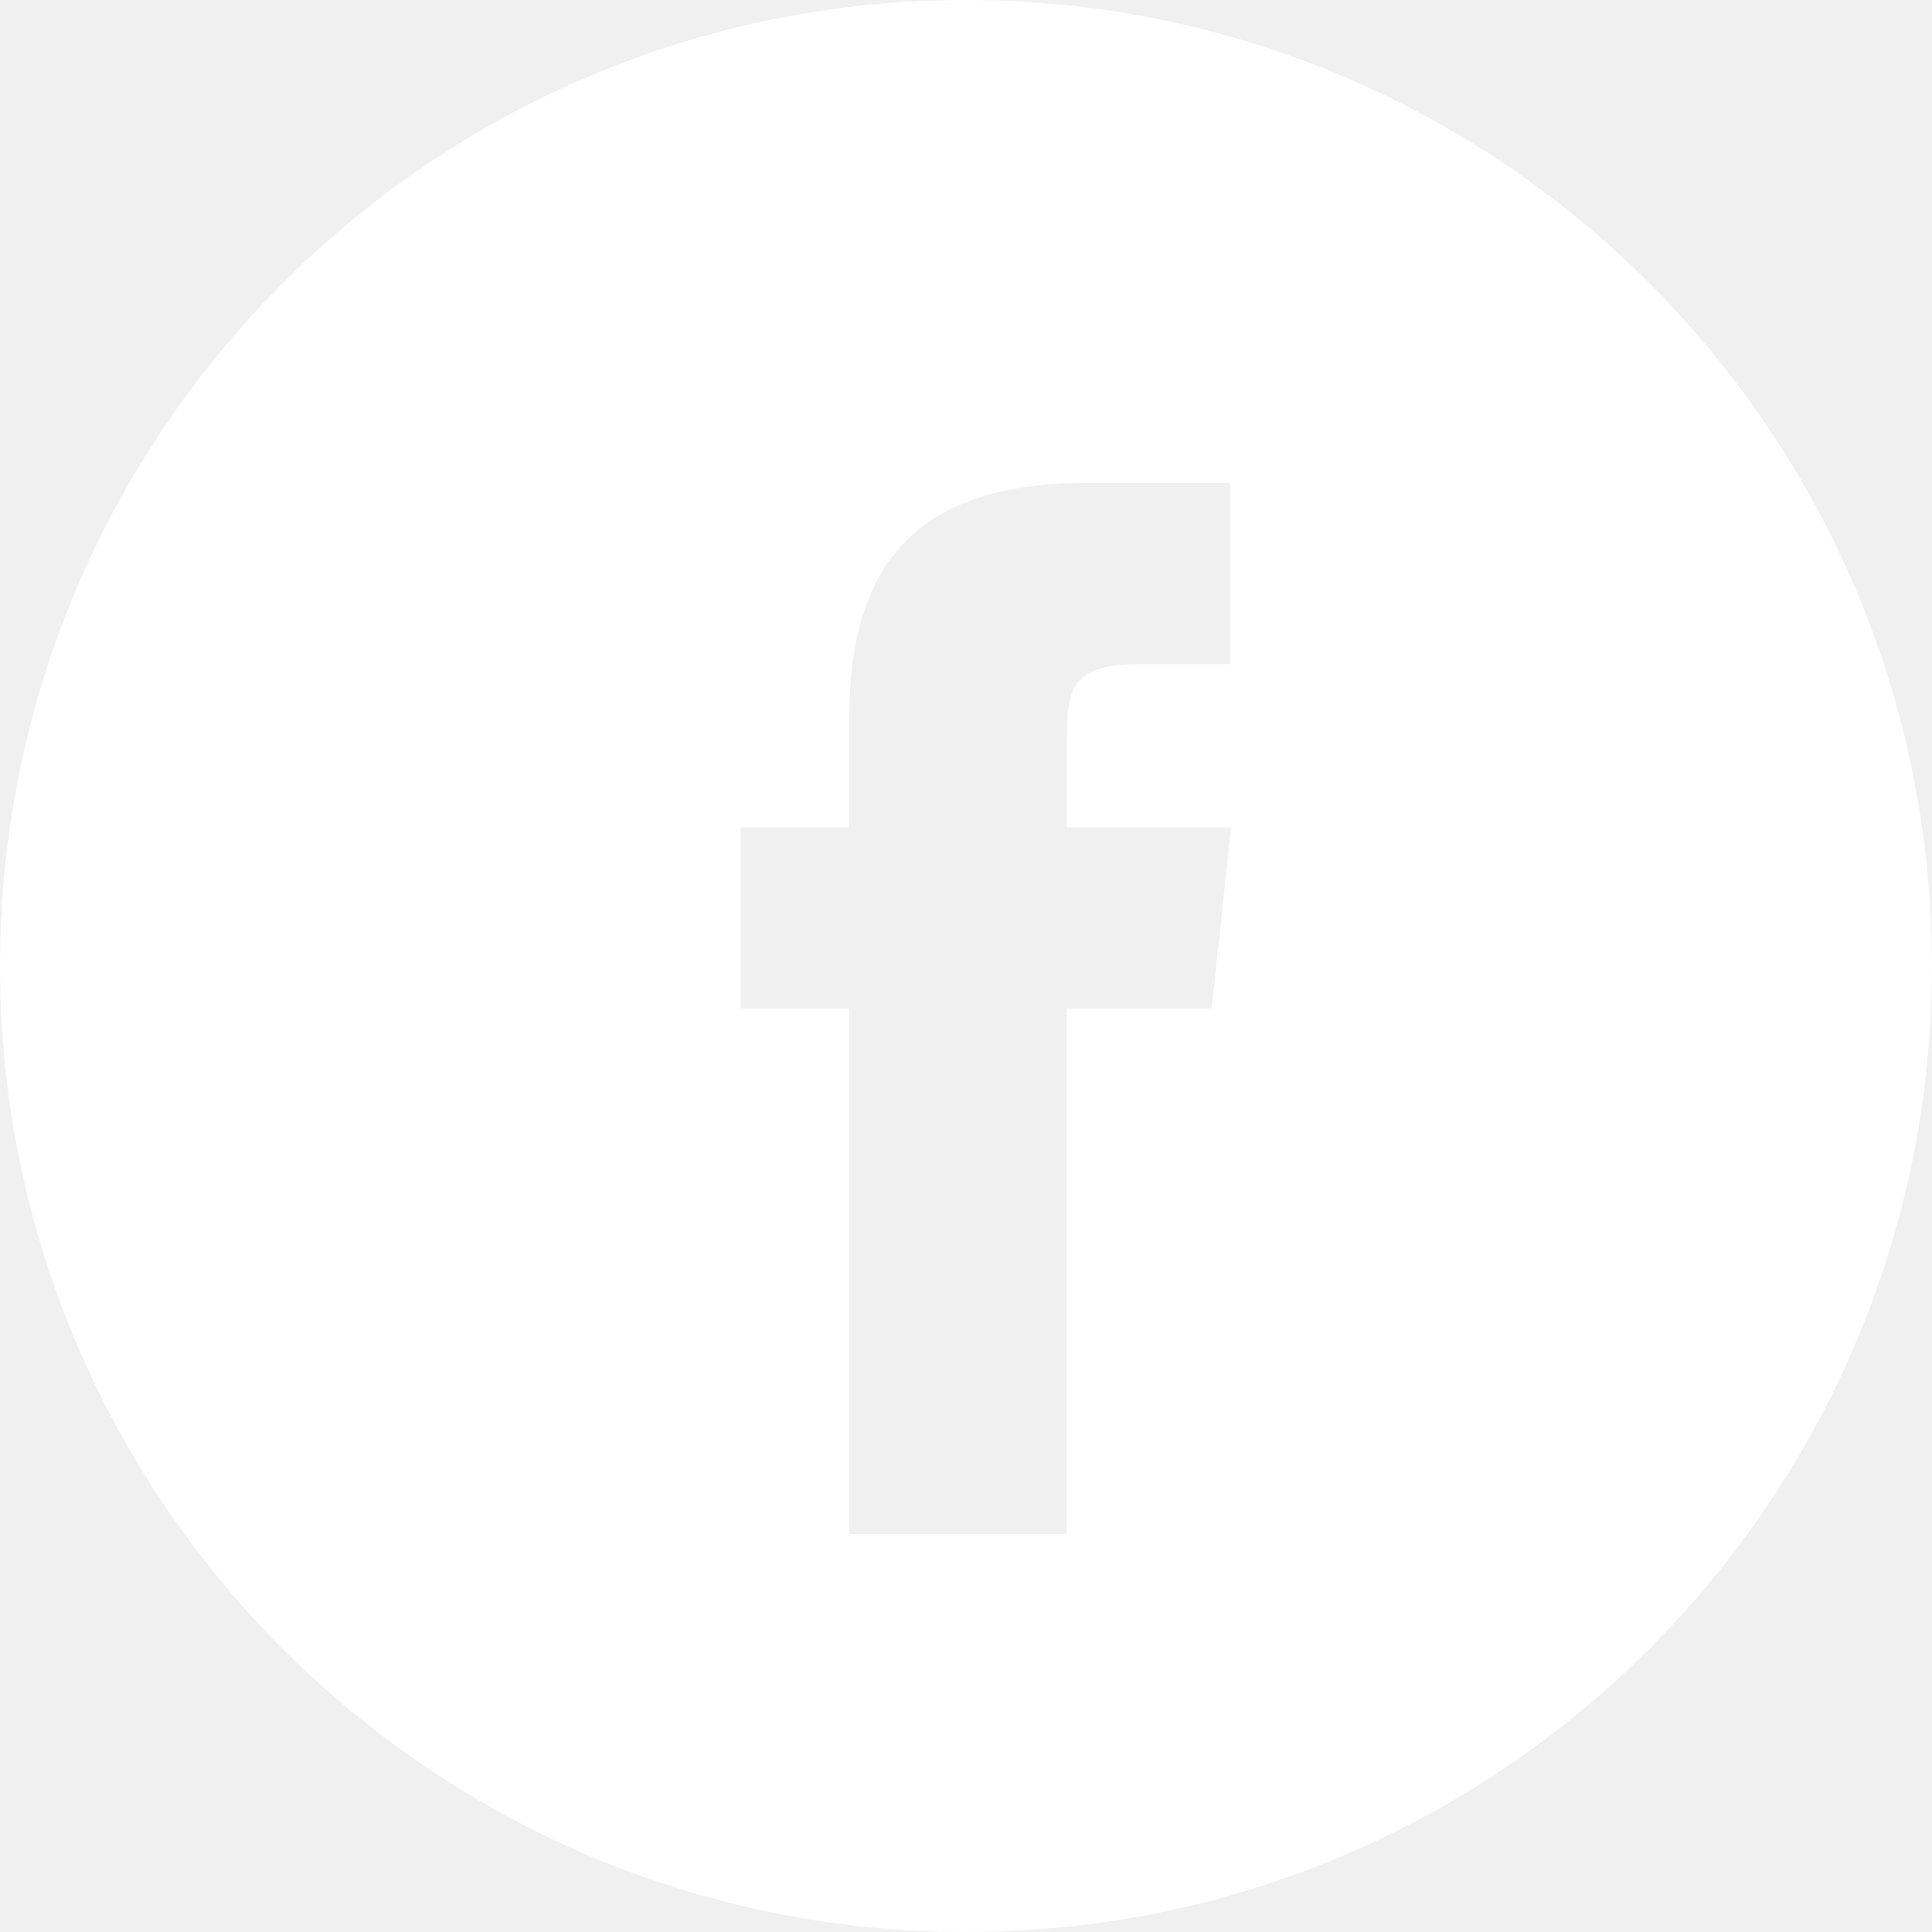
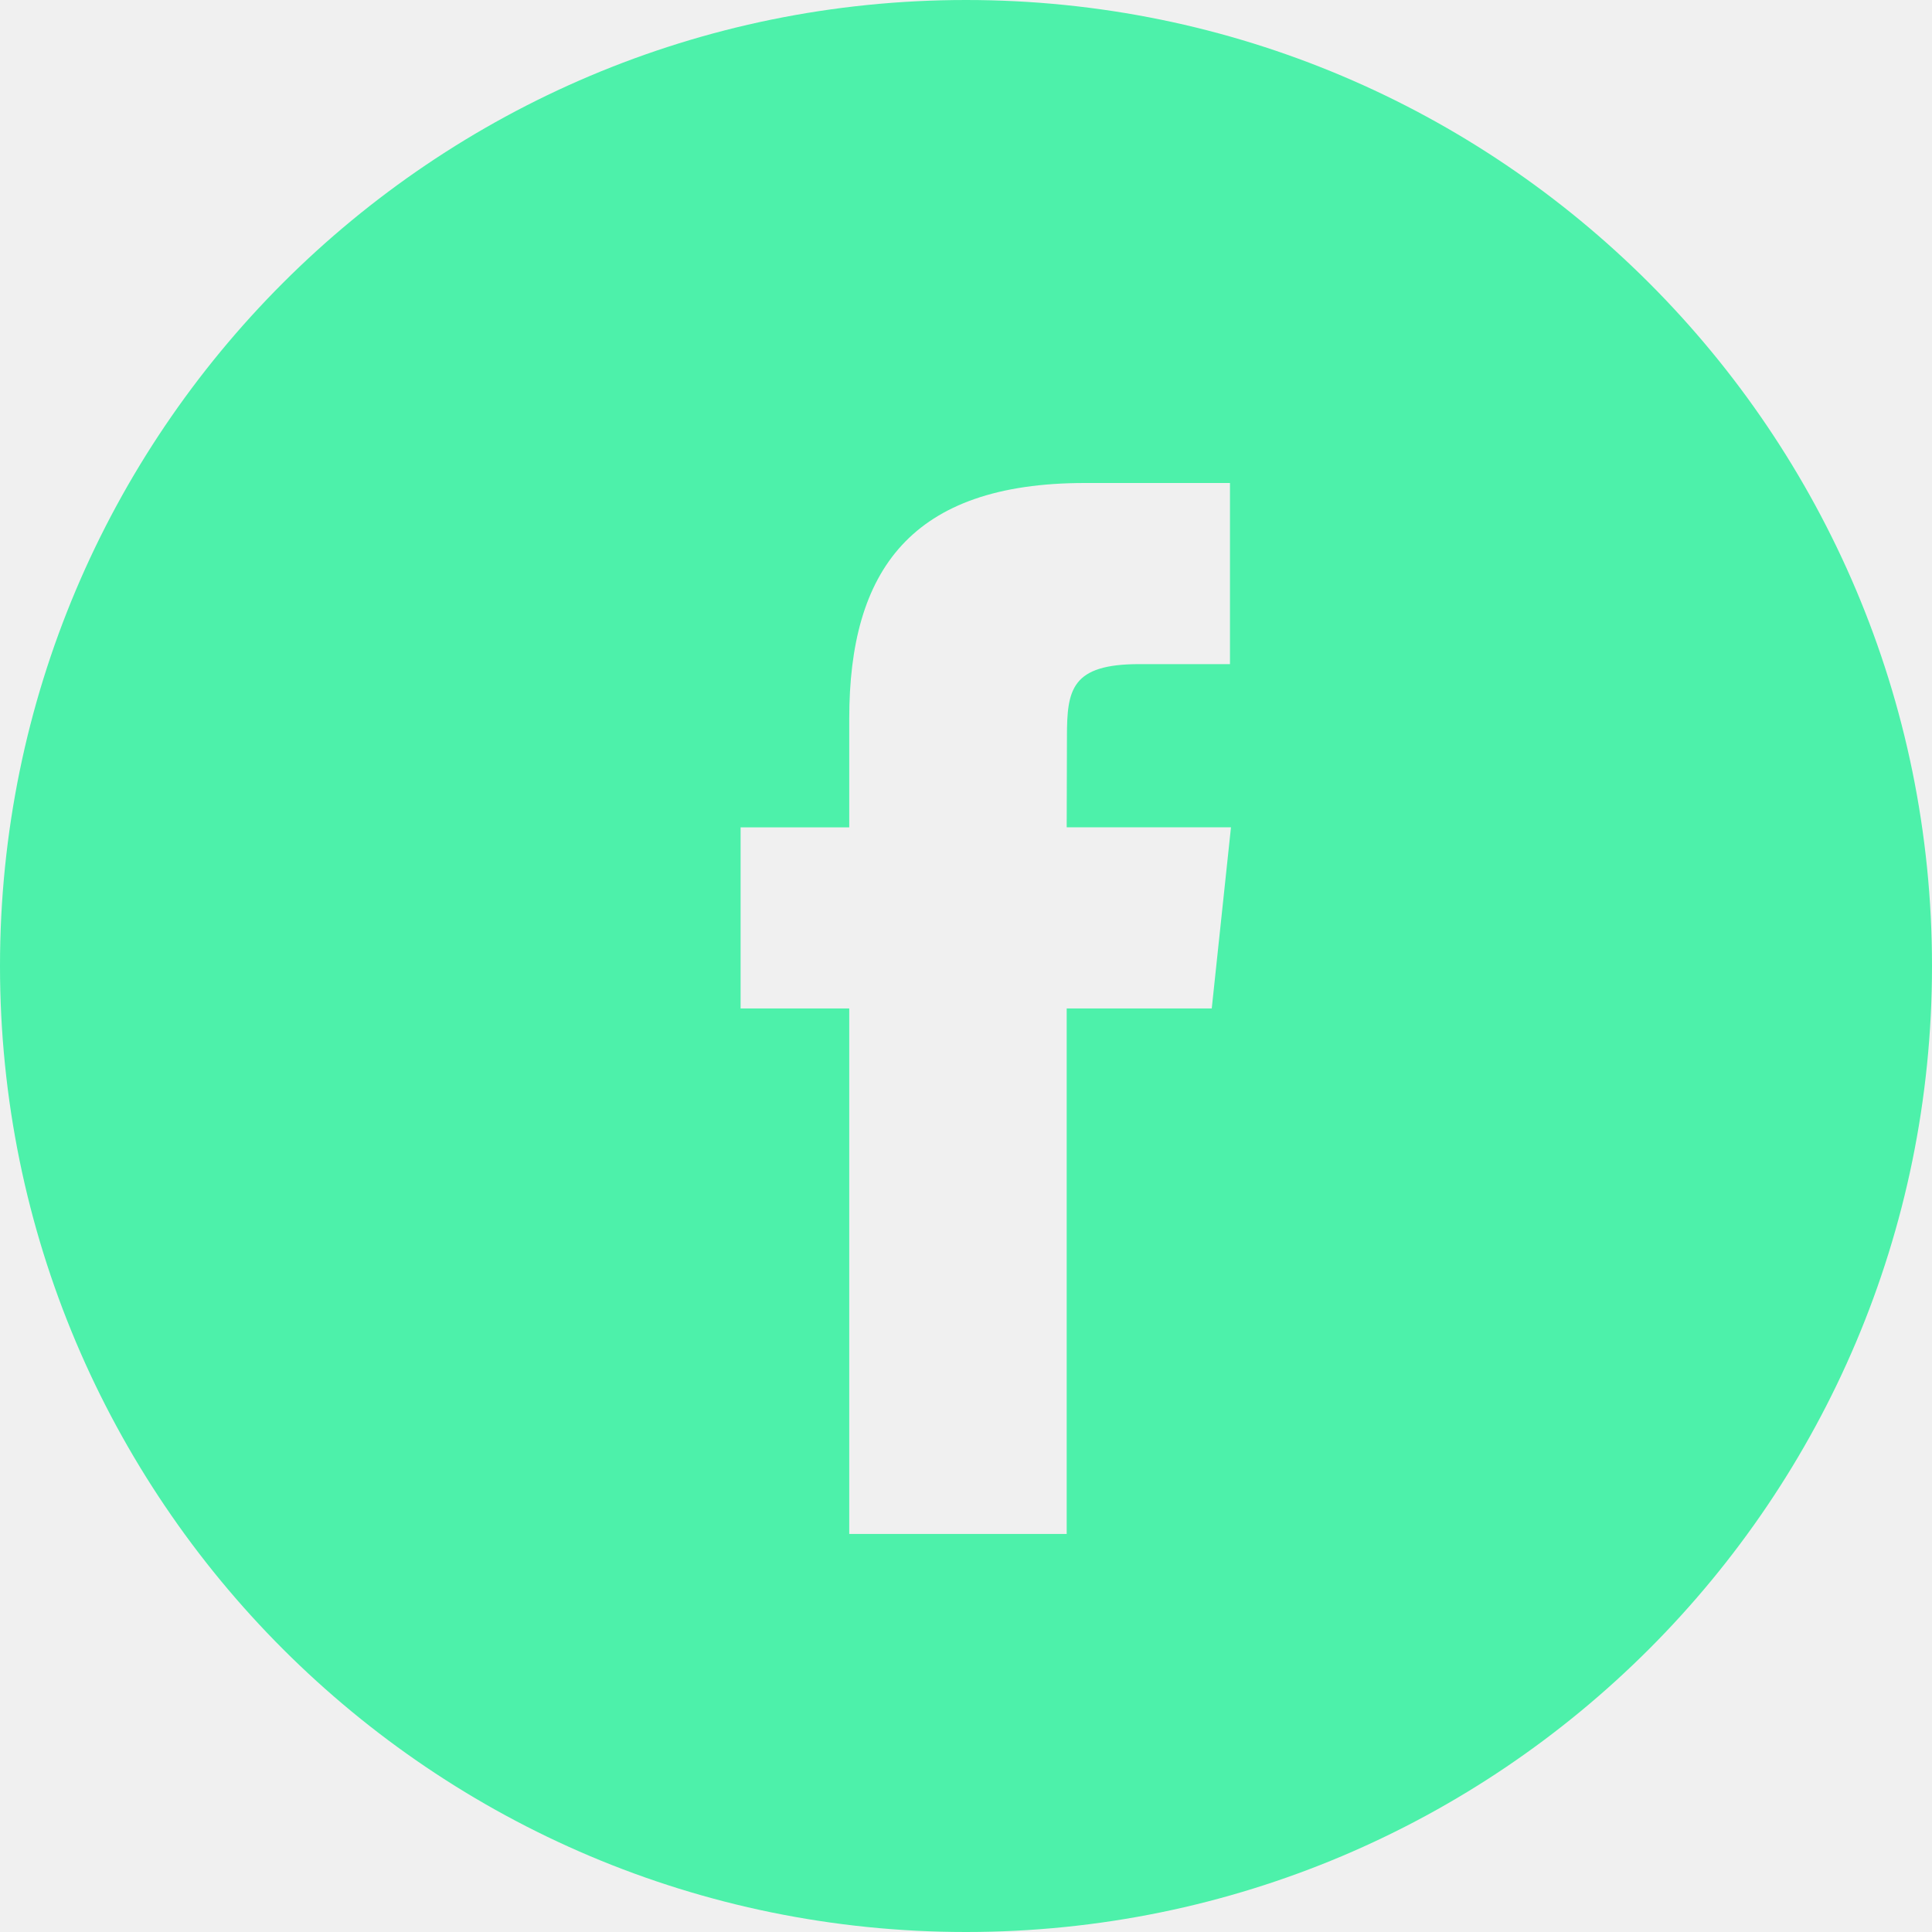
<svg xmlns="http://www.w3.org/2000/svg" width="60px" height="60px" viewBox="0 0 60 60" version="1.1">
  <defs />
  <g id="Page-1" stroke="none" stroke-width="1" fill="none" fill-rule="evenodd">
-     <g id="Social_icons_white" transform="translate(-100, -200)" fill="#FFFFFF">
+     <g id="Social_icons_white" transform="translate(-100, -200)" fill="#4df1aa">
      <g id="Facebook" transform="translate(100, 200)">
        <path d="M0,30 C0,13.431 13.431,0 30,0 C46.569,0 60,13.431 60,30 C60,46.569 46.569,60 30,60 C13.431,60 0,46.569 0,30 Z M33.127,47.639 L33.127,31.318 L37.632,31.318 L38.229,25.693 L33.127,25.693 L33.135,22.878 C33.135,21.411 33.274,20.625 35.381,20.625 L38.198,20.625 L38.198,15 L33.691,15 C28.279,15 26.374,17.728 26.374,22.317 L26.374,25.694 L23,25.694 L23,31.318 L26.374,31.318 L26.374,47.639 L33.127,47.639 Z" id="Combined-Shape" />
      </g>
    </g>
  </g>
</svg>
